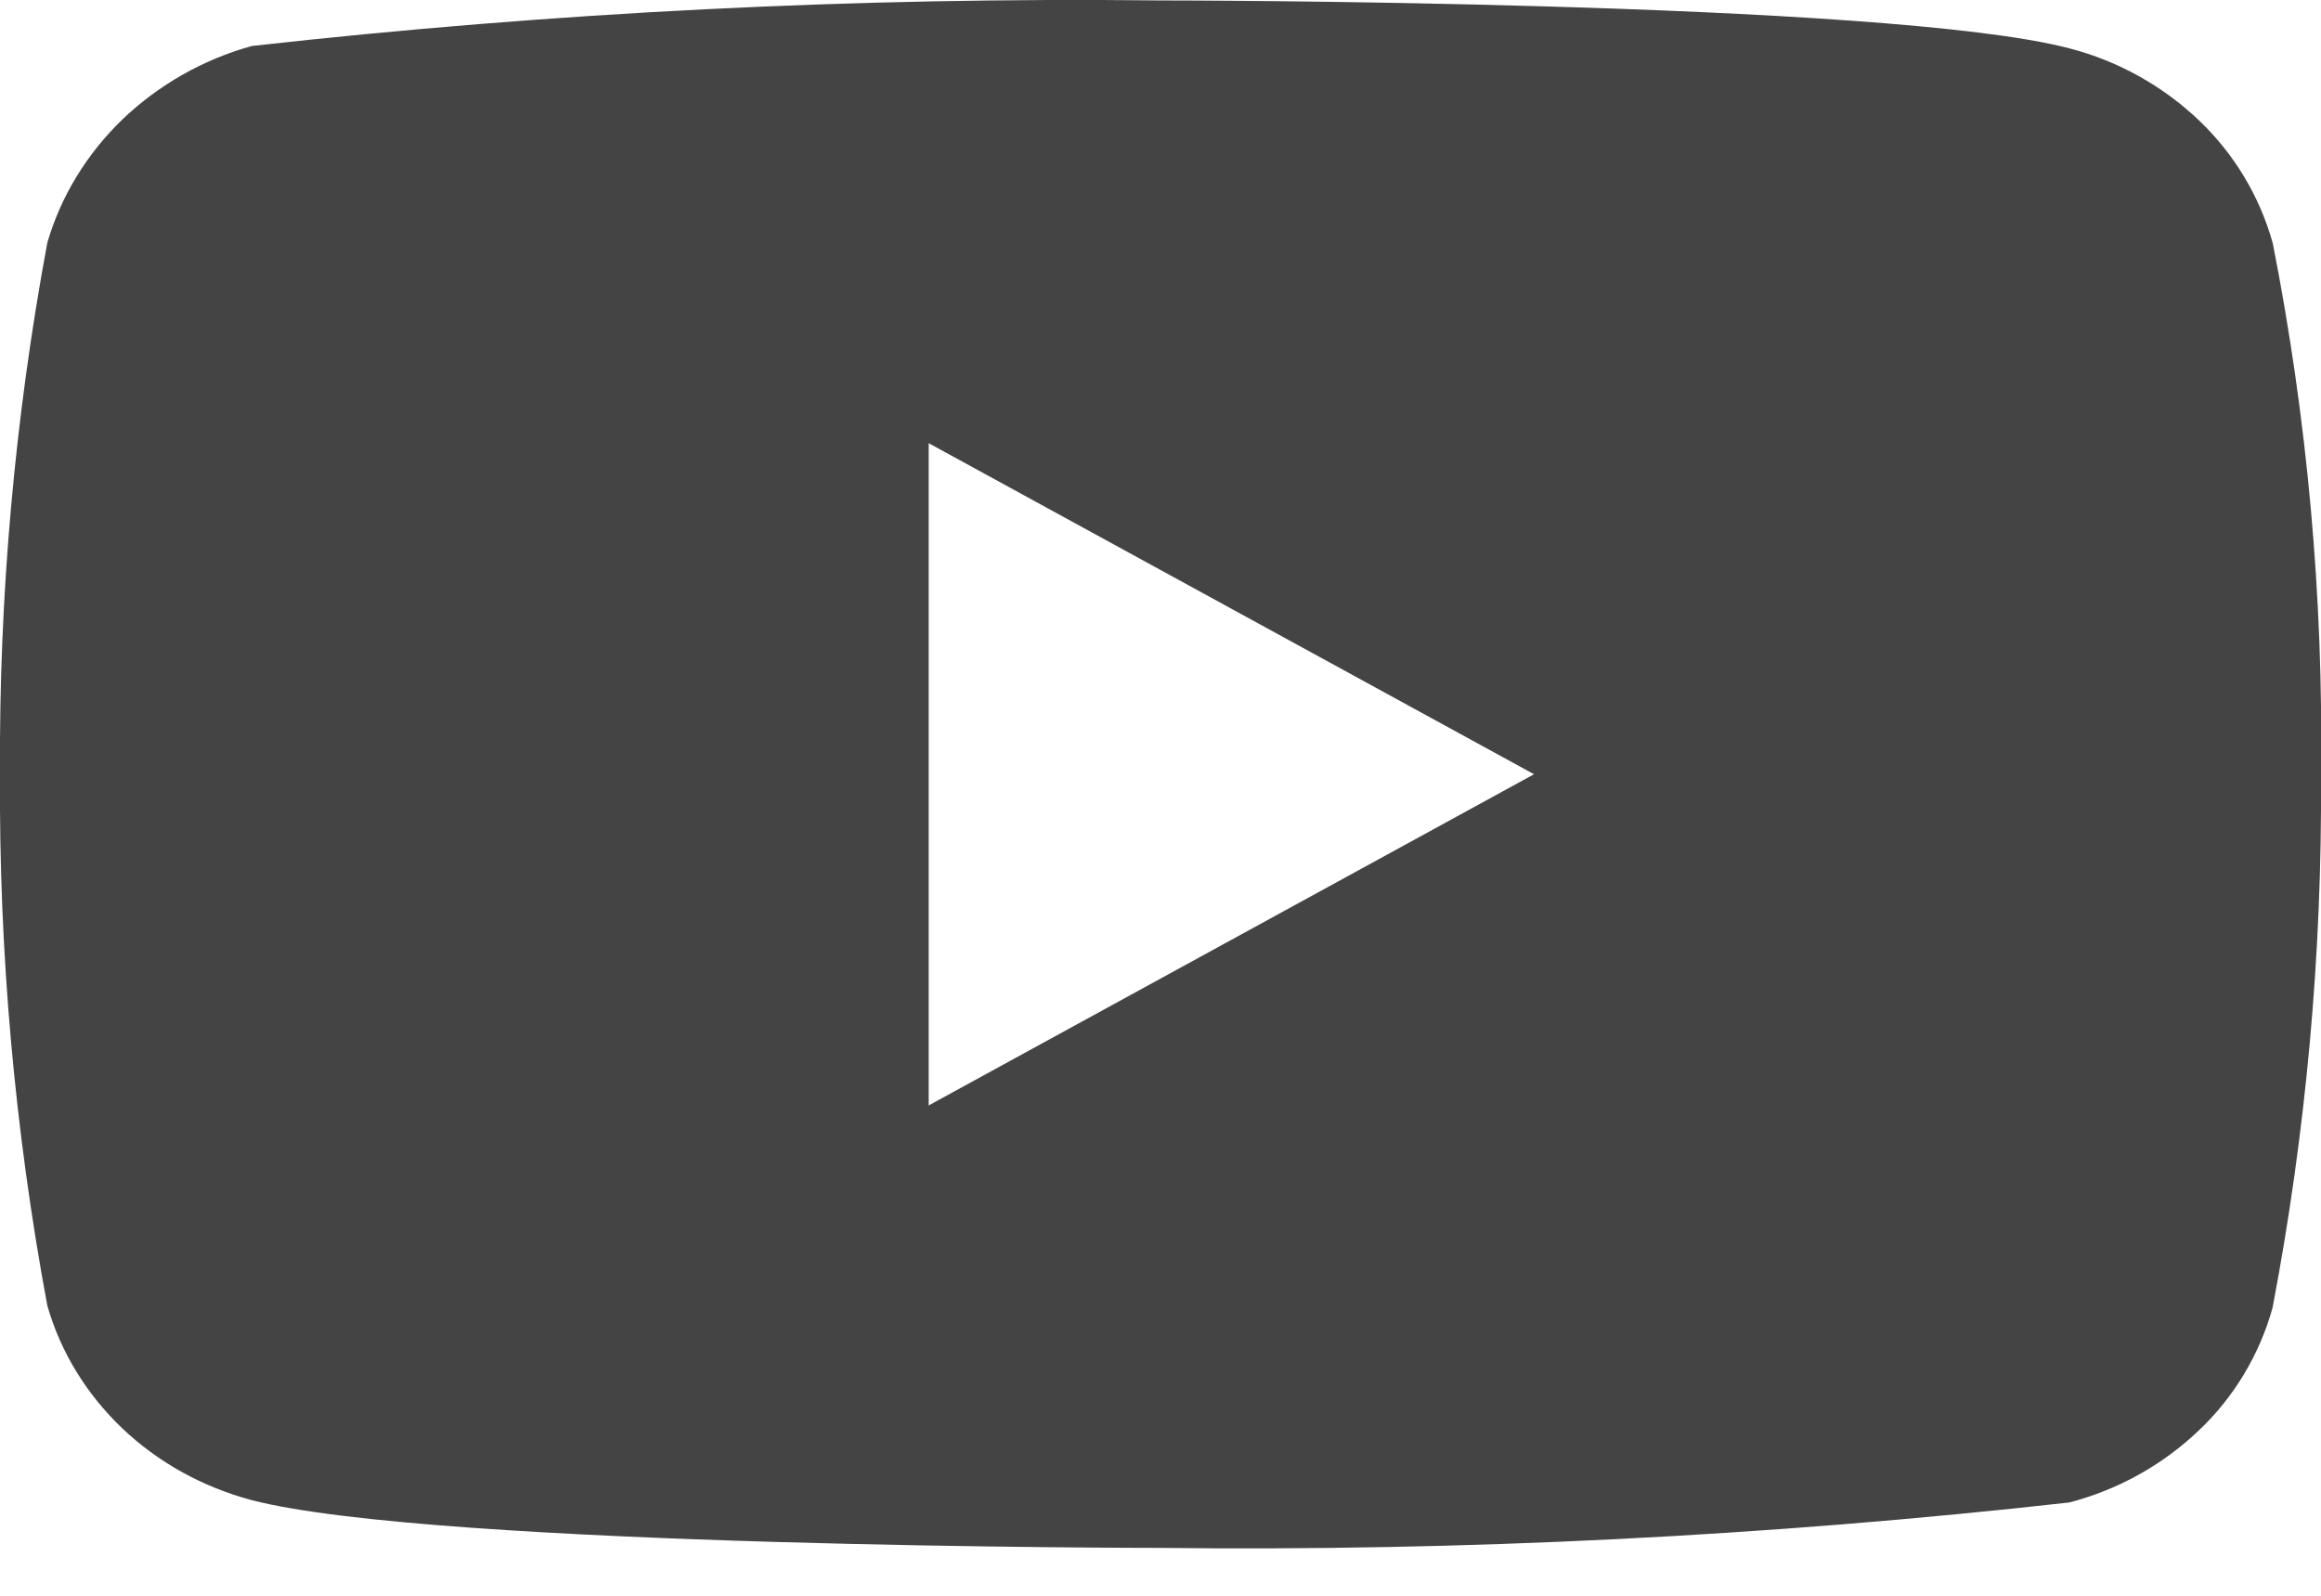
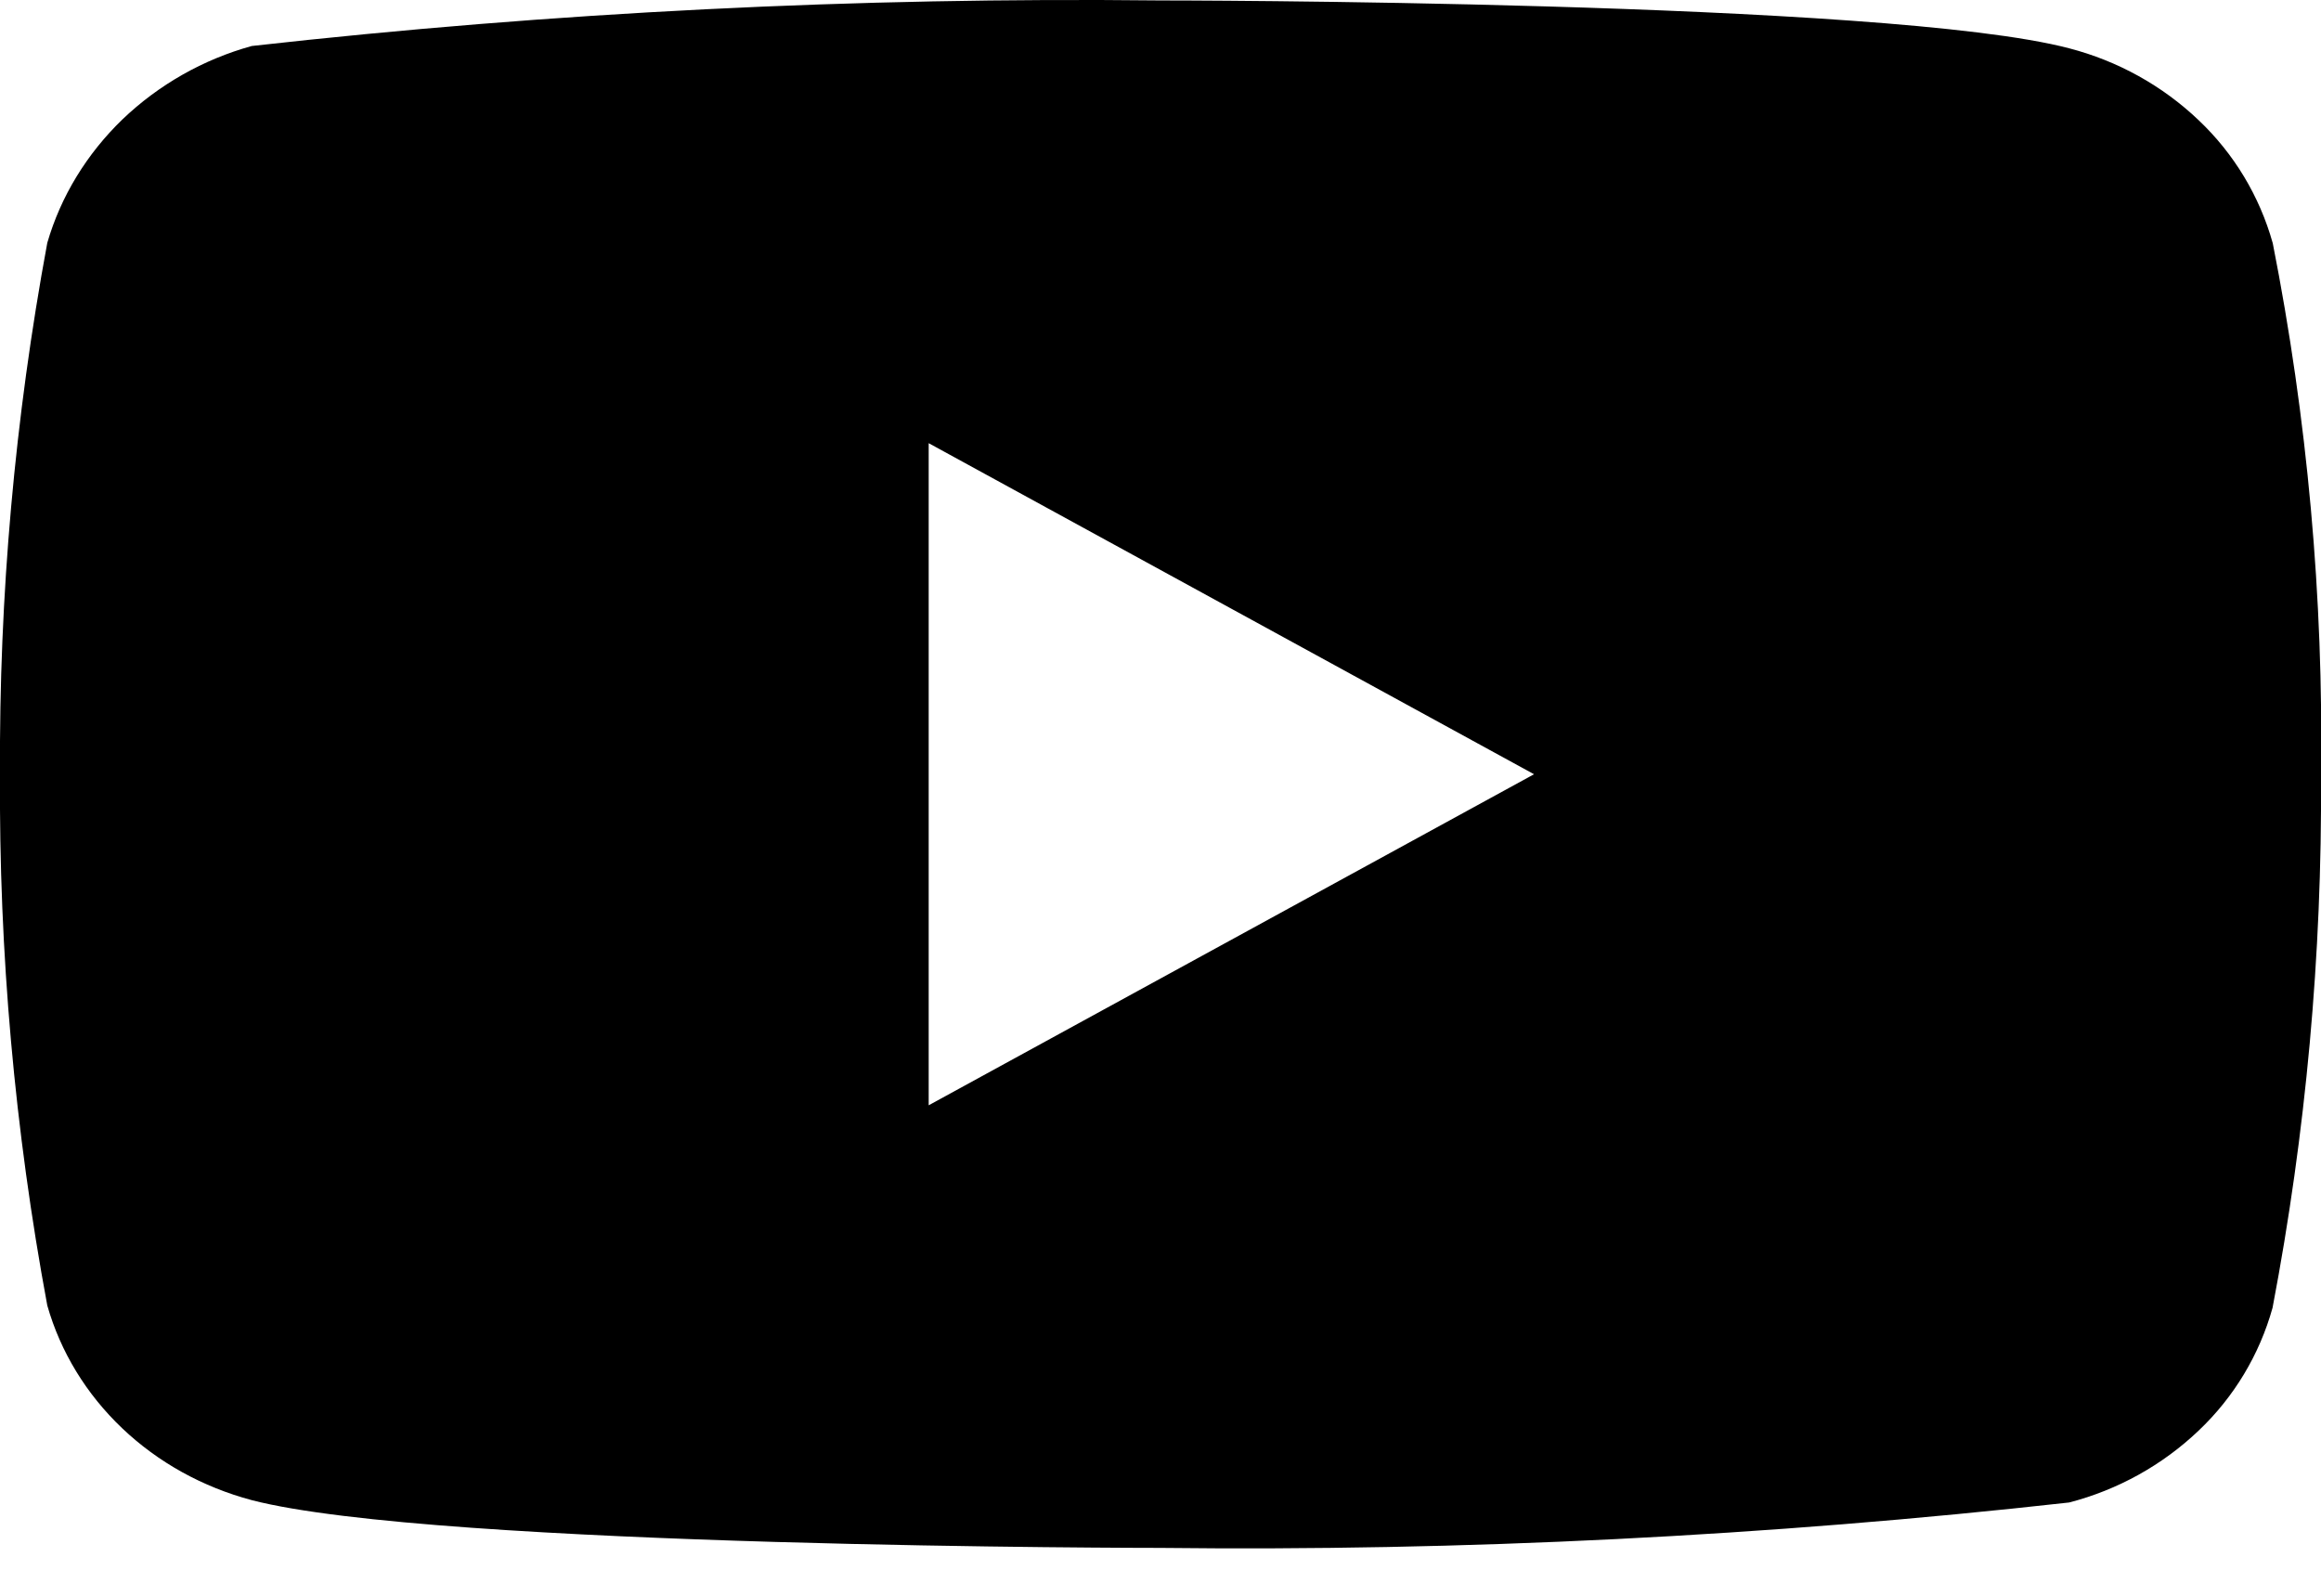
<svg xmlns="http://www.w3.org/2000/svg" width="16" height="11" viewBox="0 0 16 11" fill="none">
-   <path d="M15.667 1.675a1.857 1.857 0 0 0-.51-.847 2.034 2.034 0 0 0-.893-.495c-1.252-.33-6.268-.33-6.268-.33a51.083 51.083 0 0 0-6.26.314 2.107 2.107 0 0 0-.892.506c-.246.238-.425.53-.518.851A19.393 19.393 0 0 0 0 5.337C-.008 6.564.101 7.79.326 8.999c.091.32.27.611.516.846.248.236.556.406.894.496 1.27.329 6.26.329 6.26.329 2.094.024 4.188-.08 6.268-.313.335-.087.642-.257.892-.495.244-.23.42-.524.51-.847.23-1.207.342-2.434.334-3.663a17.72 17.72 0 0 0-.333-3.678ZM6.402 7.619V3.055l4.173 2.282L6.402 7.62Z" fill="#444" />
+   <path d="M15.667 1.675C15.576 1.351 15.4 1.059 15.156 0.828C14.906 0.59 14.599 0.42 14.264 0.333C13.012 0.003 7.996 0.003 7.996 0.003C5.905 -0.02 3.815 0.084 1.736 0.317C1.402 0.409 1.095 0.583 0.844 0.823C0.598 1.061 0.419 1.353 0.326 1.674C0.102 2.882 -0.007 4.108 0 5.337C-0.008 6.564 0.101 7.79 0.326 8.999C0.417 9.319 0.595 9.61 0.842 9.845C1.09 10.081 1.398 10.251 1.736 10.341C3.005 10.67 7.996 10.67 7.996 10.67C10.09 10.694 12.184 10.589 14.264 10.357C14.599 10.27 14.906 10.1 15.156 9.862C15.4 9.631 15.576 9.338 15.666 9.015C15.896 7.808 16.008 6.581 16 5.352C16.018 4.118 15.906 2.885 15.667 1.674V1.675ZM6.402 7.619V3.055L10.575 5.337L6.402 7.619Z" fill="black" />
</svg>
